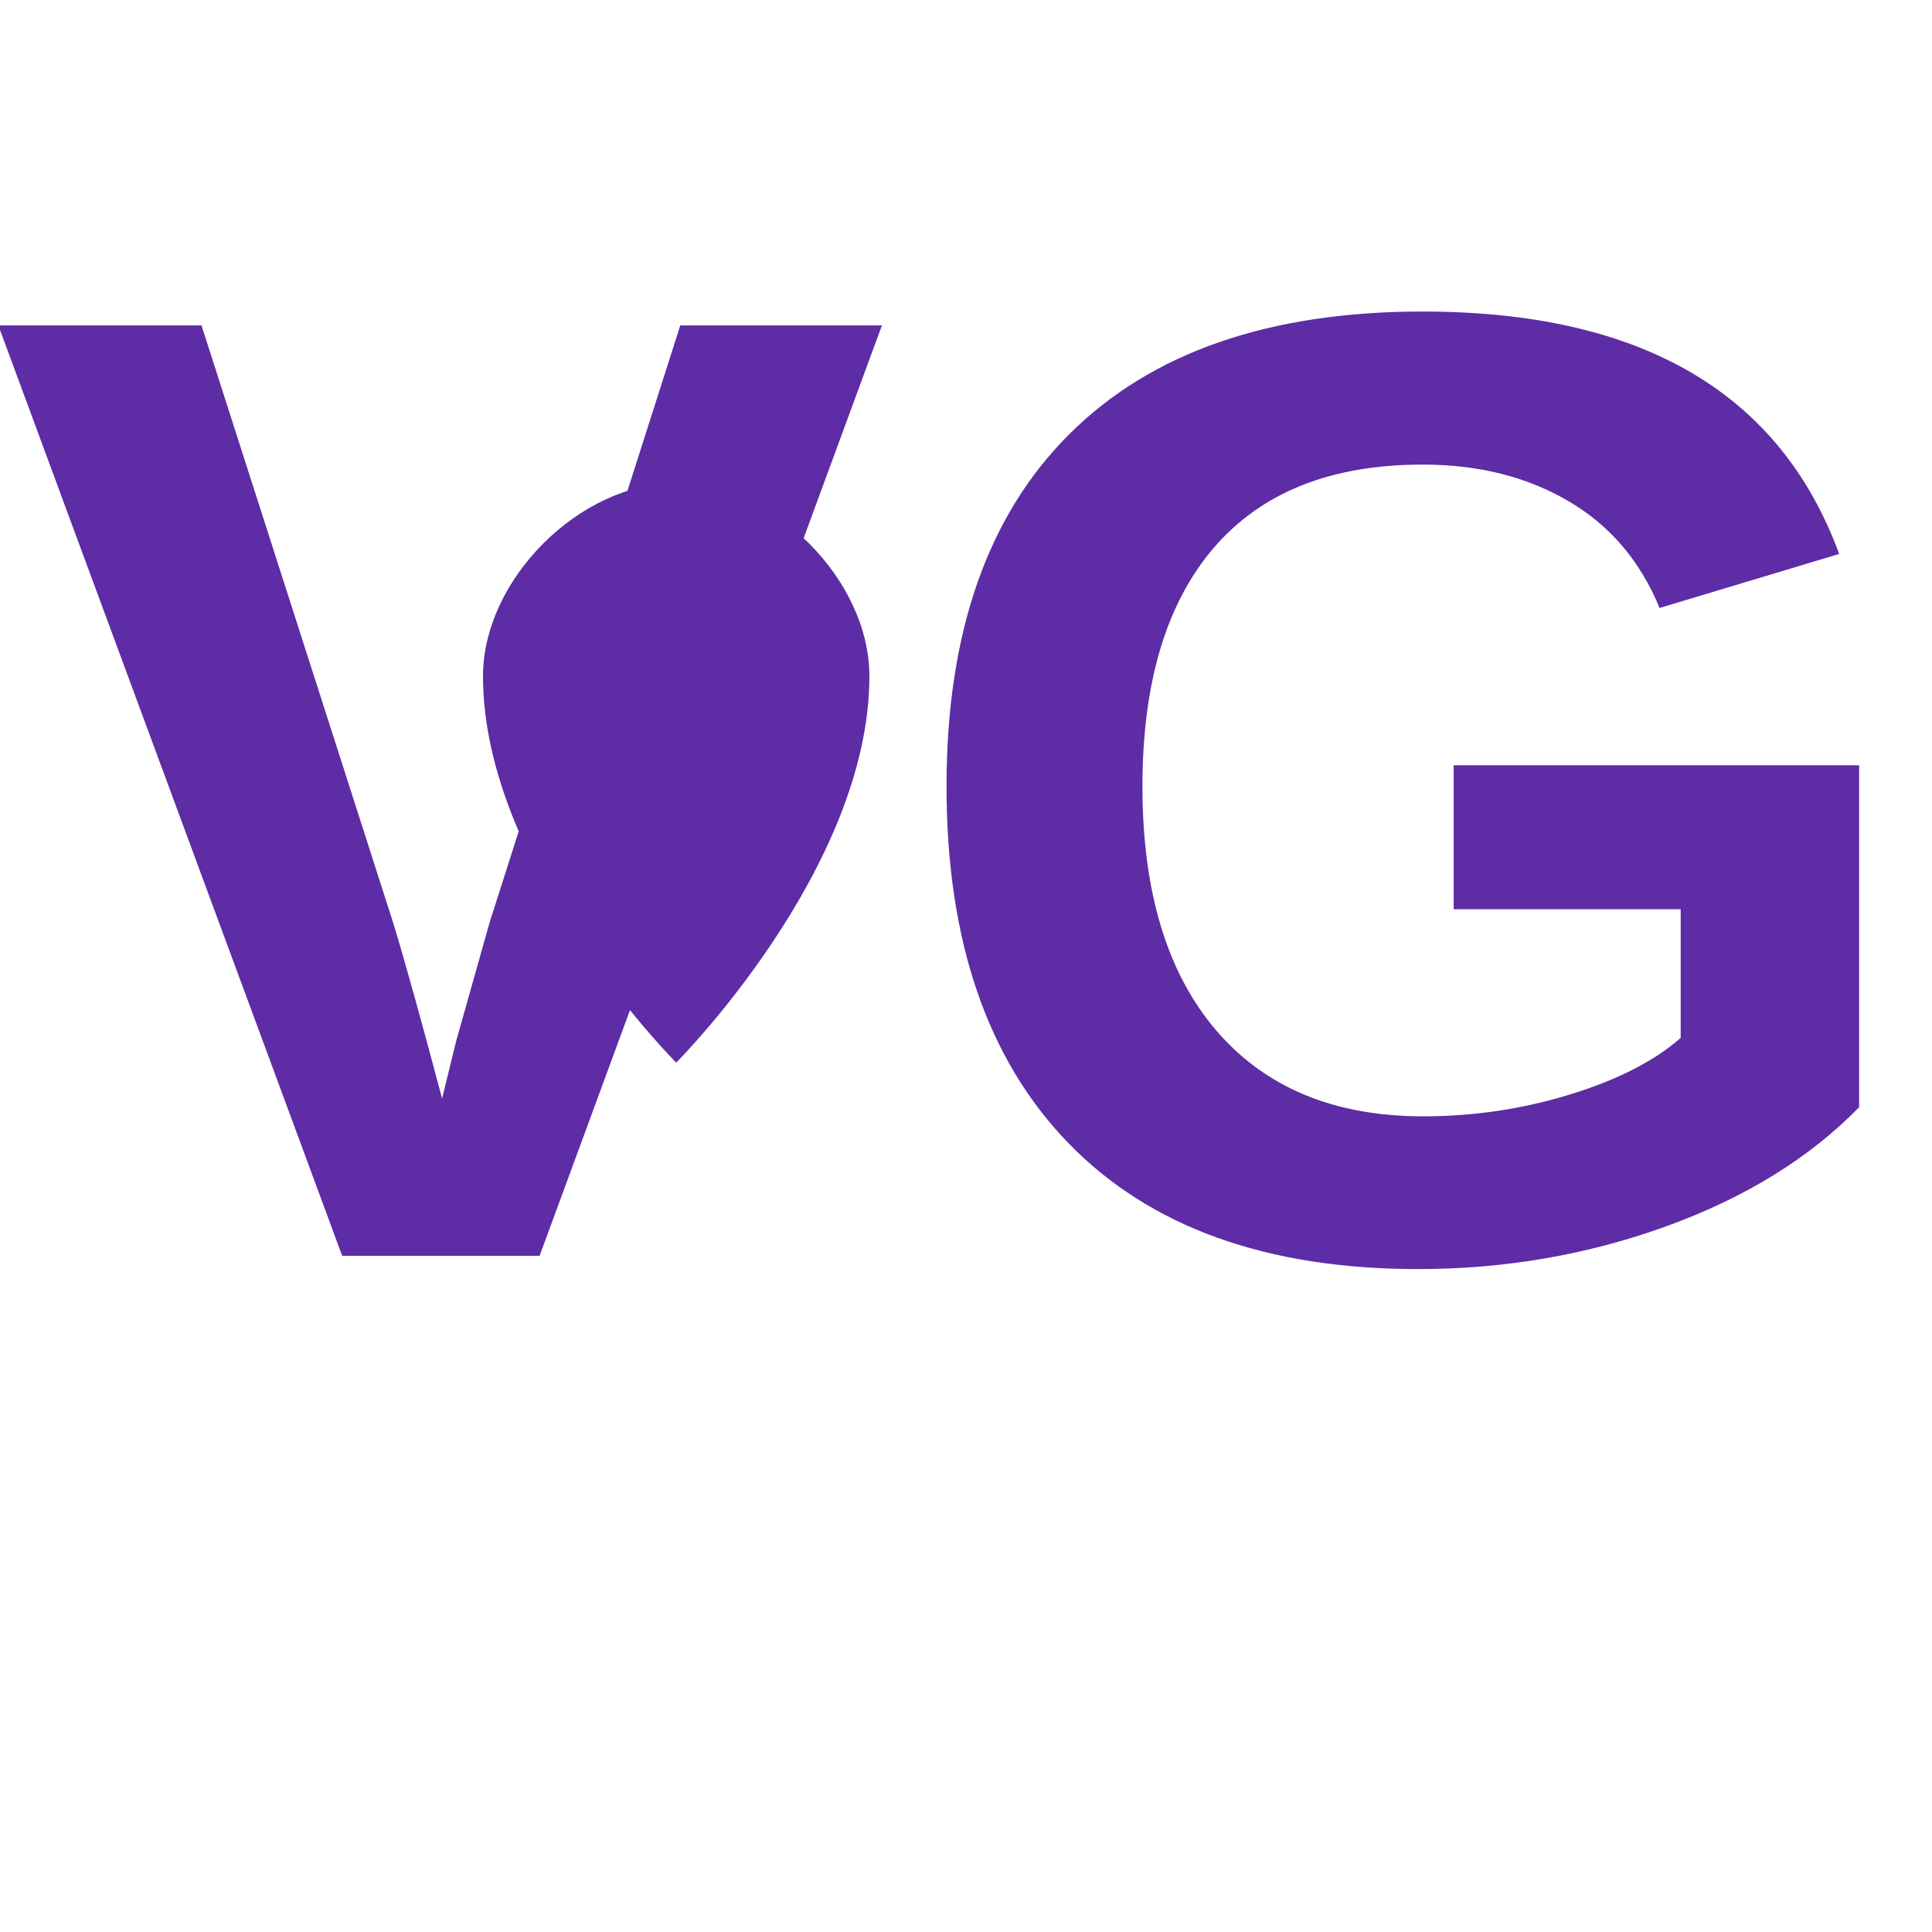
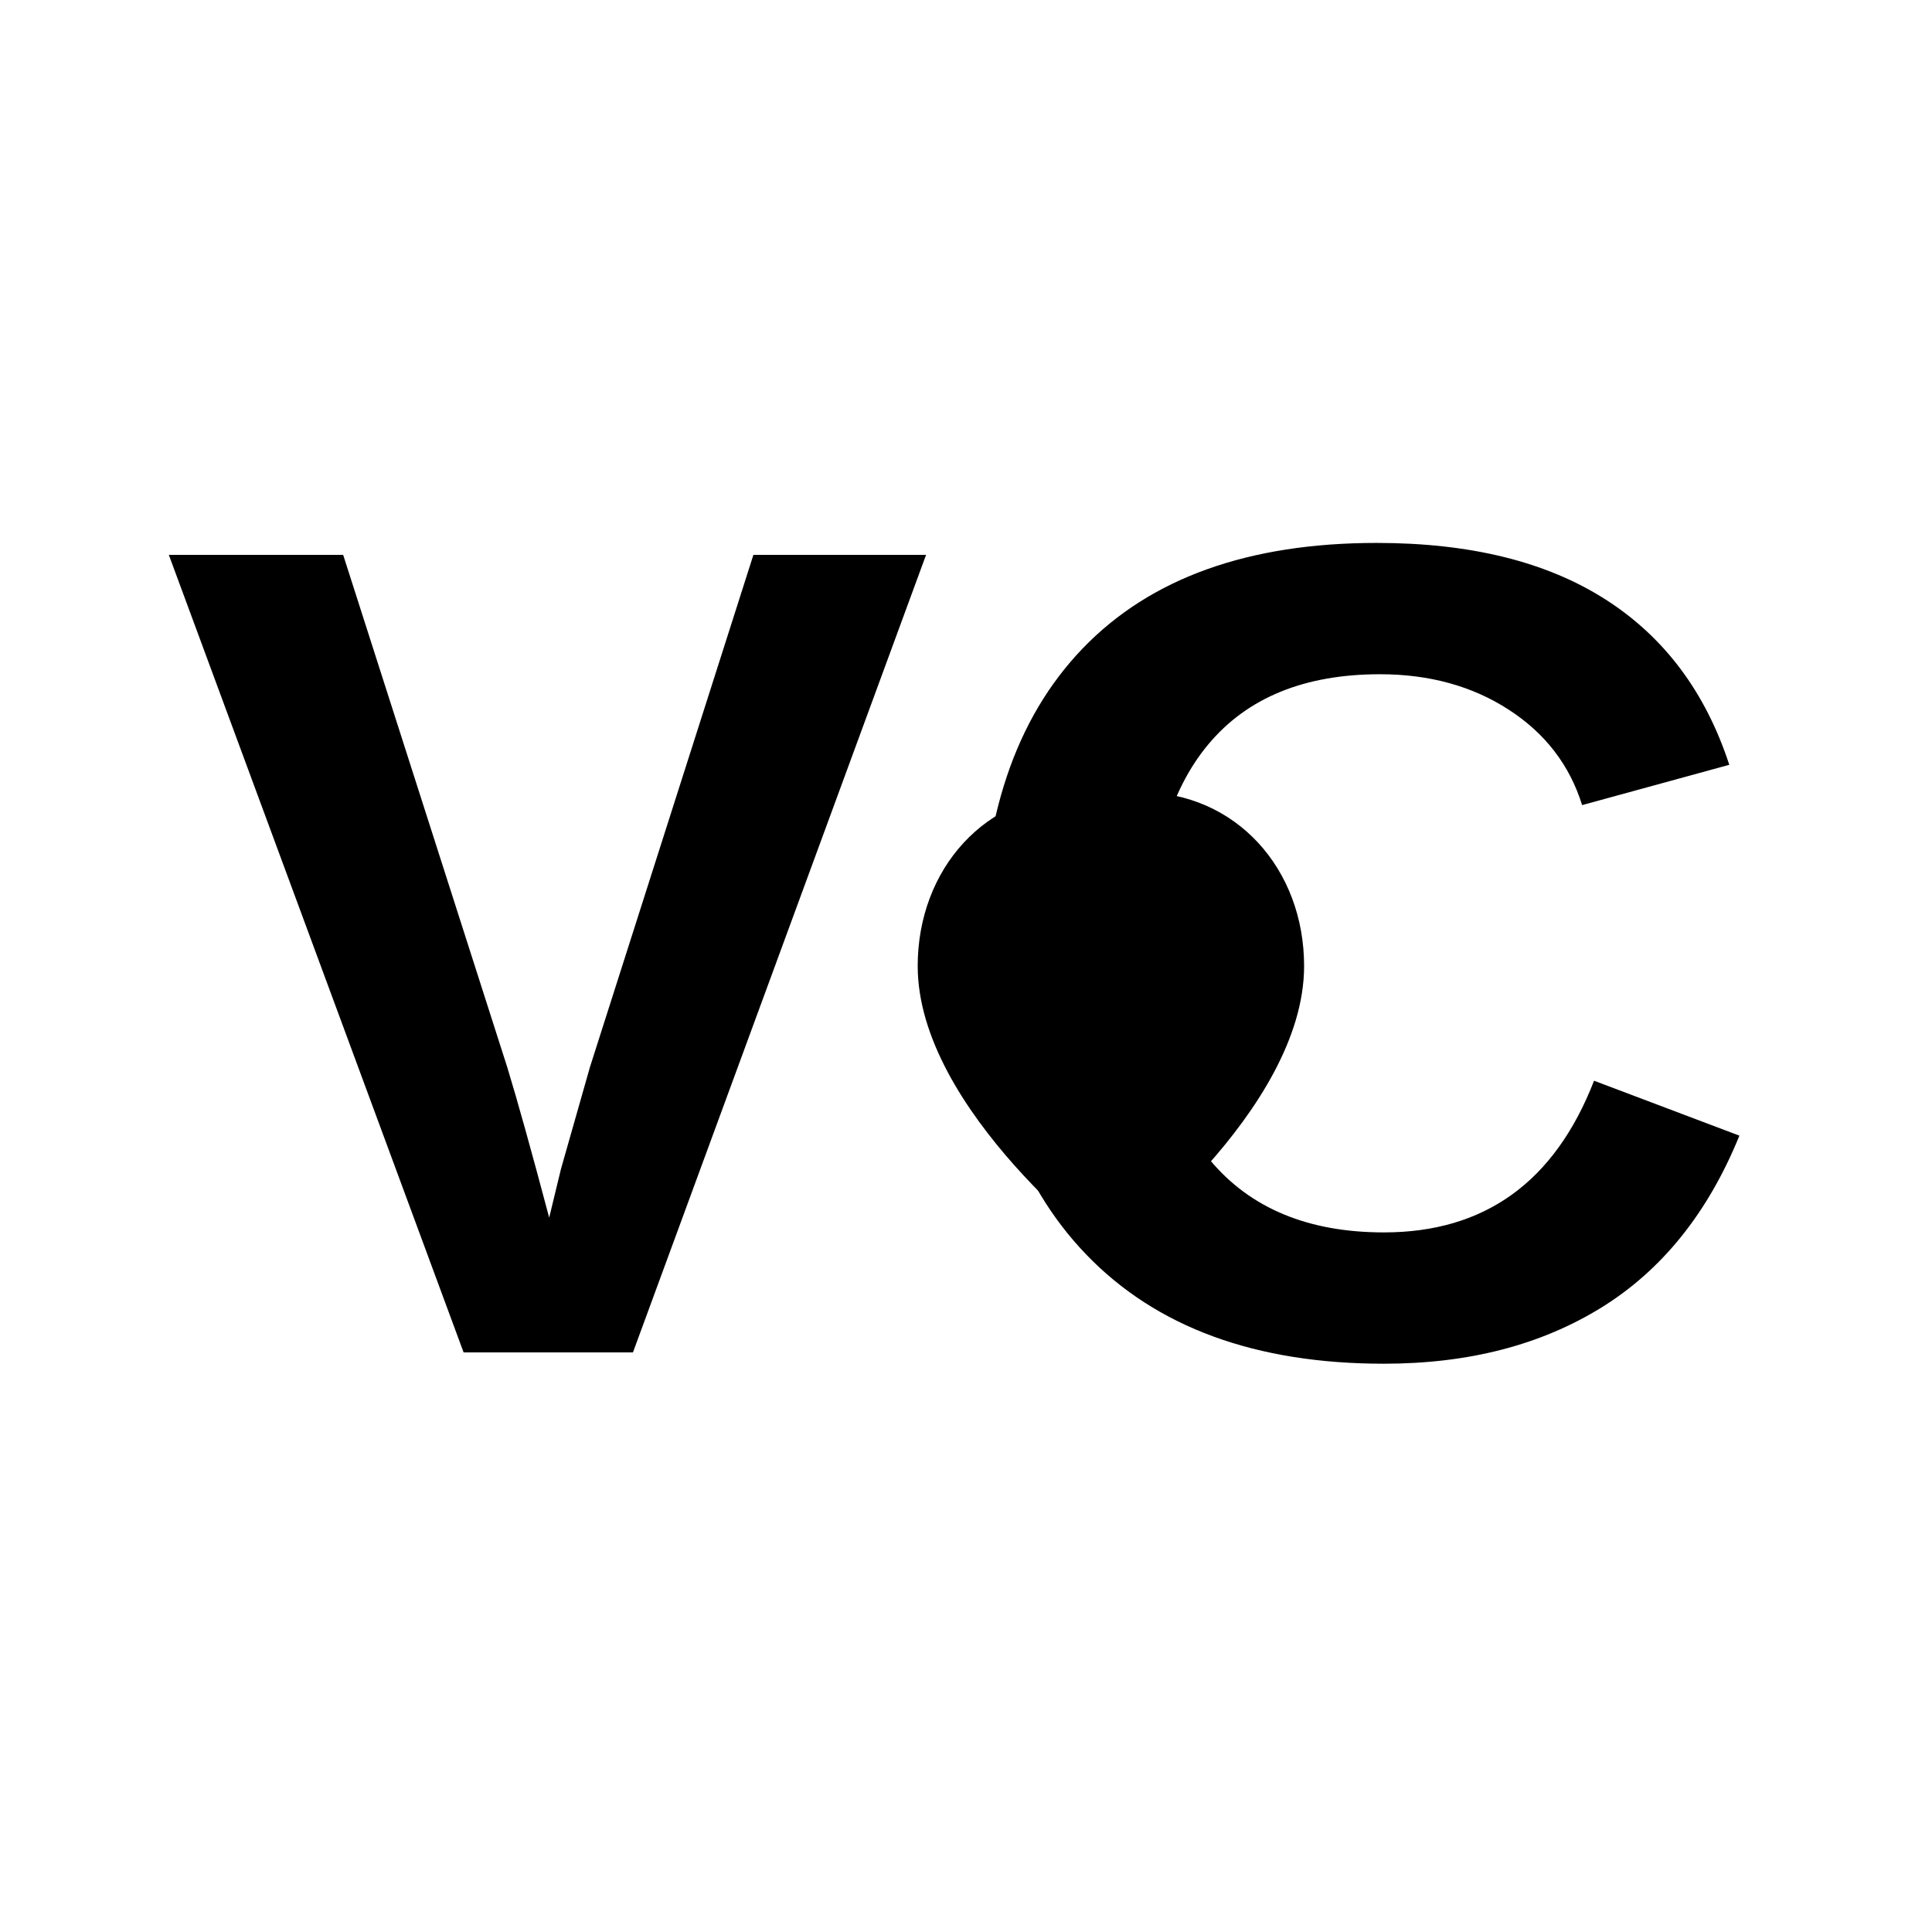
- <svg xmlns="http://www.w3.org/2000/svg" viewBox="0 0 100 100">
-   <text x="50" y="65" font-size="70" font-weight="bold" text-anchor="middle" fill="#5e2ca5" font-family="Arial, sans-serif">VG</text>
-   <path d="M 45 35 C 45 30 40 25 35 25 C 30 25 25 30 25 35 C 25 45 35 55 35 55 C 35 55 45 45 45 35 Z" fill="#5e2ca5" />
+ <svg xmlns="http://www.w3.org/2000/svg" viewBox="0 0 200 200">
+   <defs>
+     <style>
+       .vc-text { font-family: 'Arial', 'Helvetica', sans-serif; font-size: 120px; font-weight: 900; fill: #000; }
+       .vc-heart { fill: #000; }
+     </style>
+   </defs>
+   <text x="100" y="140" text-anchor="middle" class="vc-text">VC</text>
+   <path class="vc-heart" d="M 100 70 C 100 60 92 52 82 52 C 72 52 65 60 65 70 C 65 85 85 100 85 100 C 85 100 105 85 105 70 C 105 60 98 52 88 52 C 78 52 70 60 70 70 Z" transform="translate(30, 30)" />
</svg>
